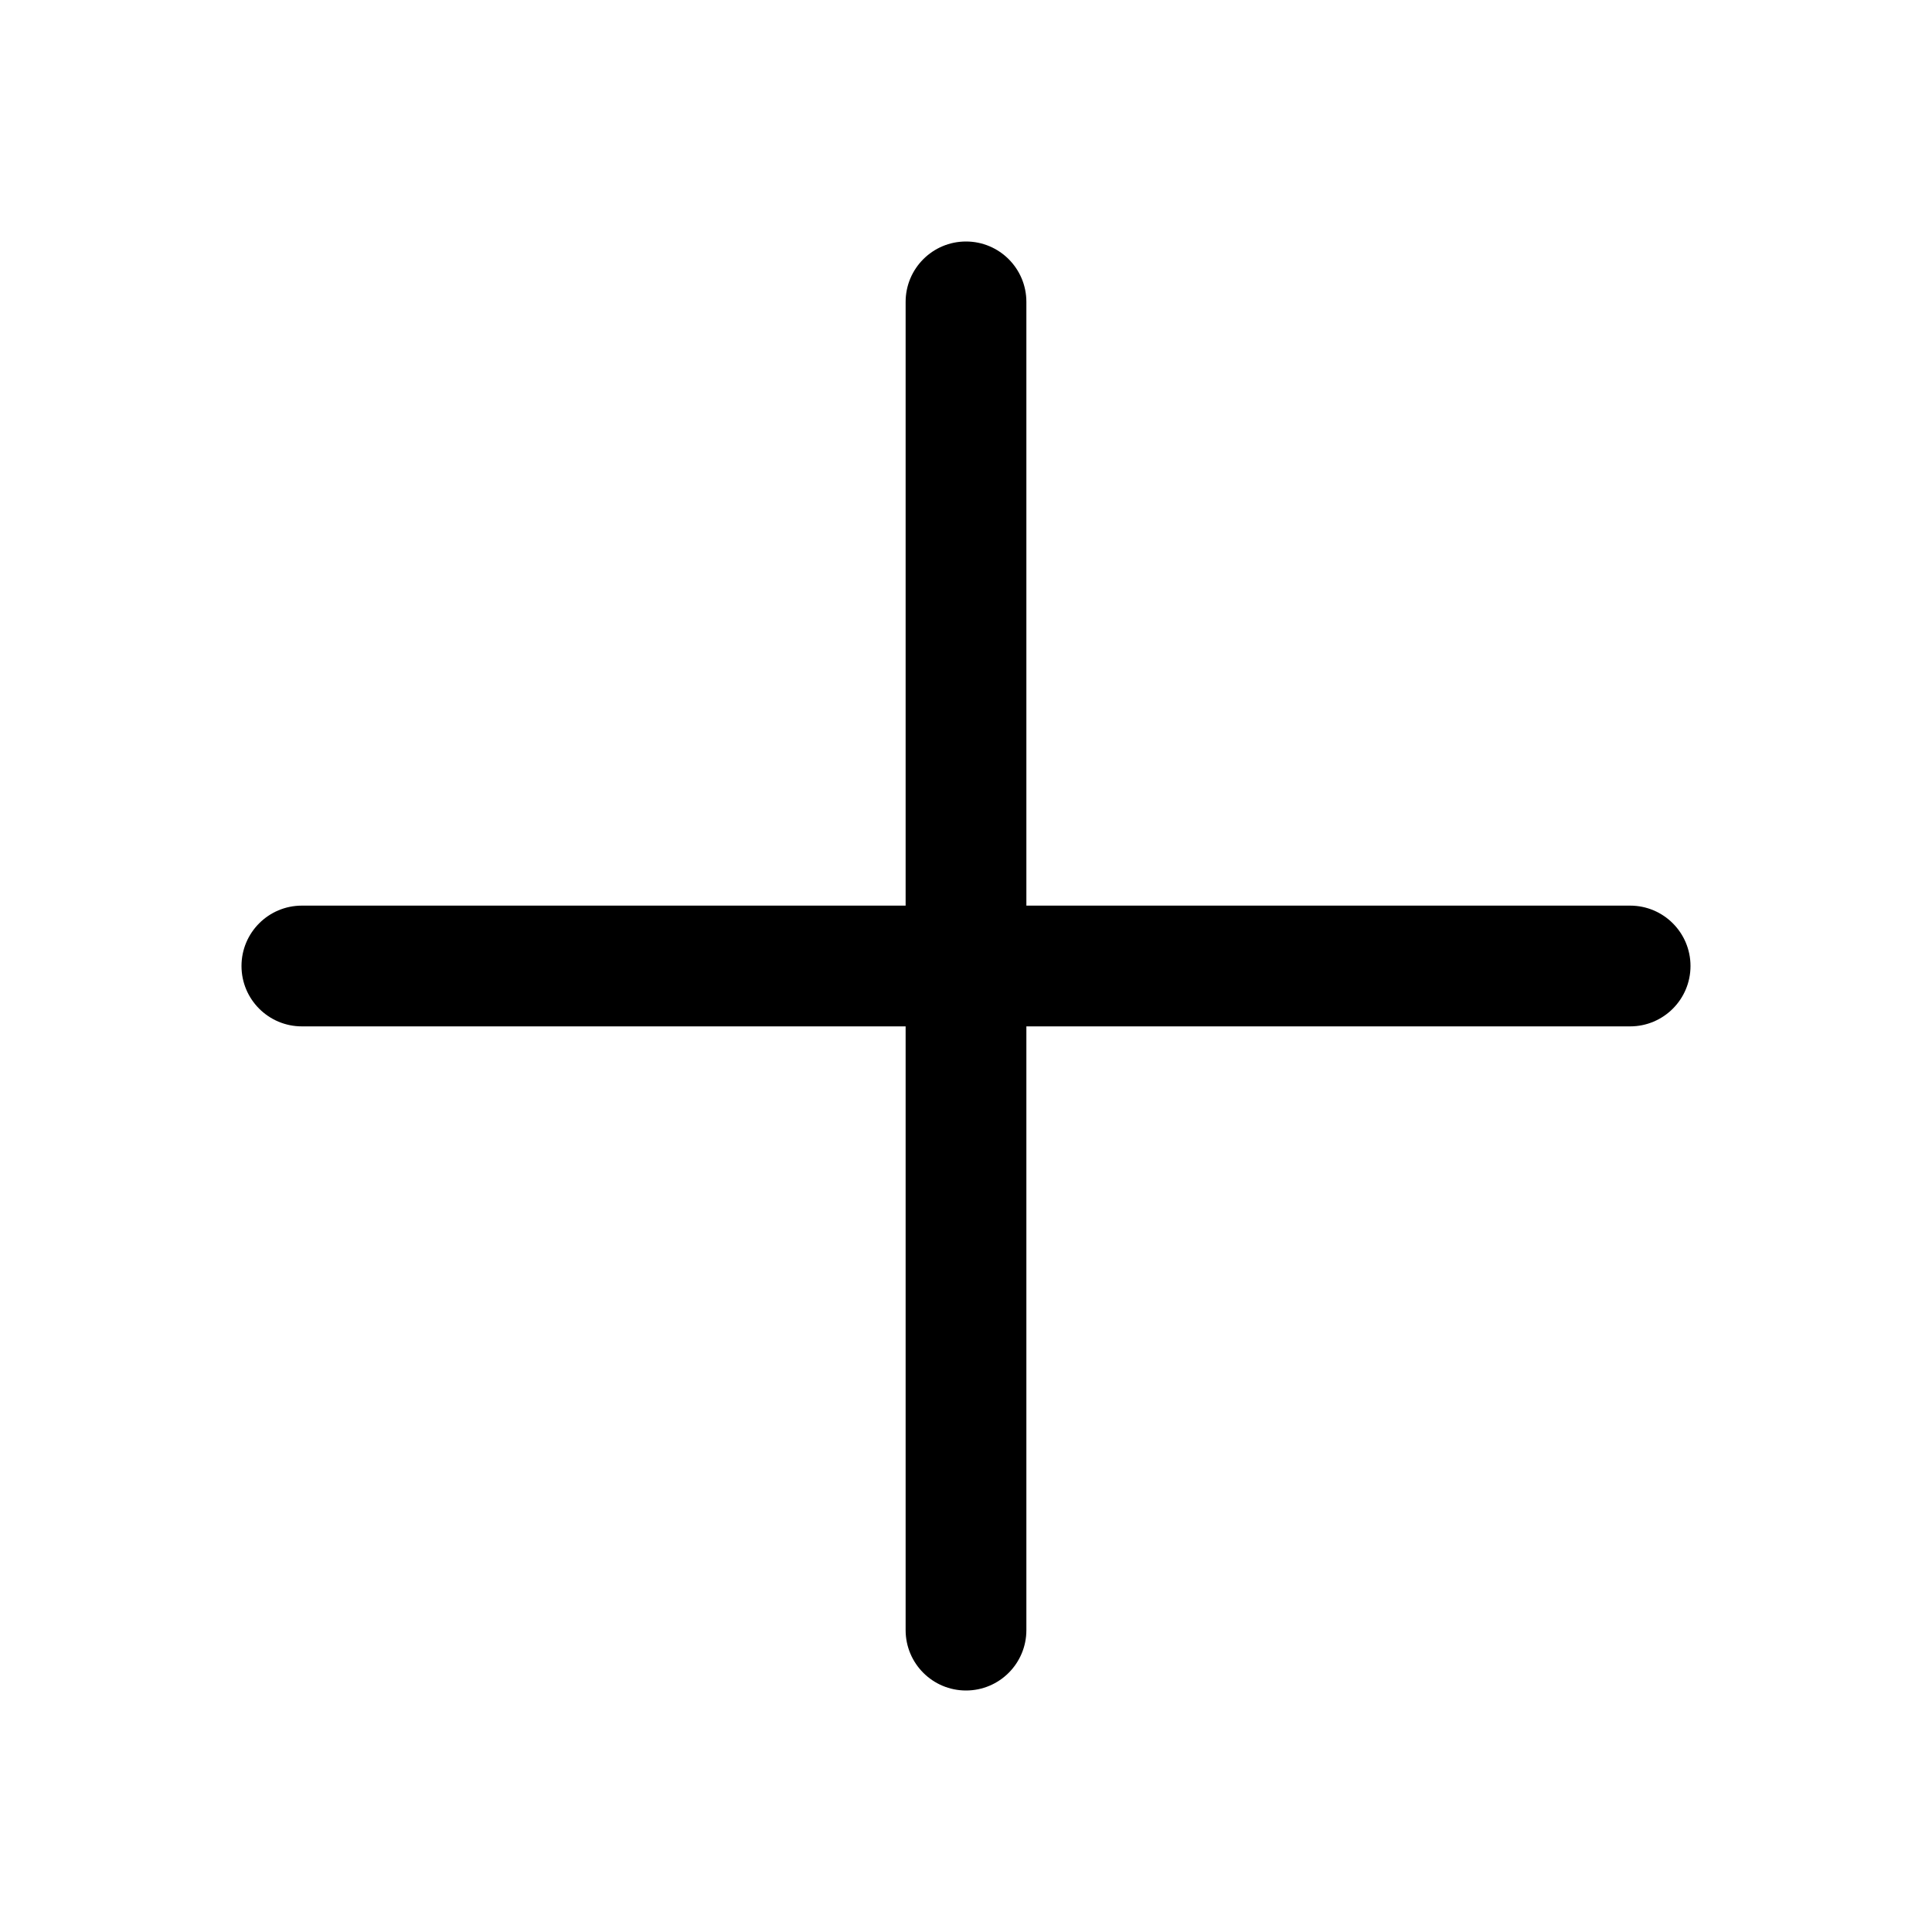
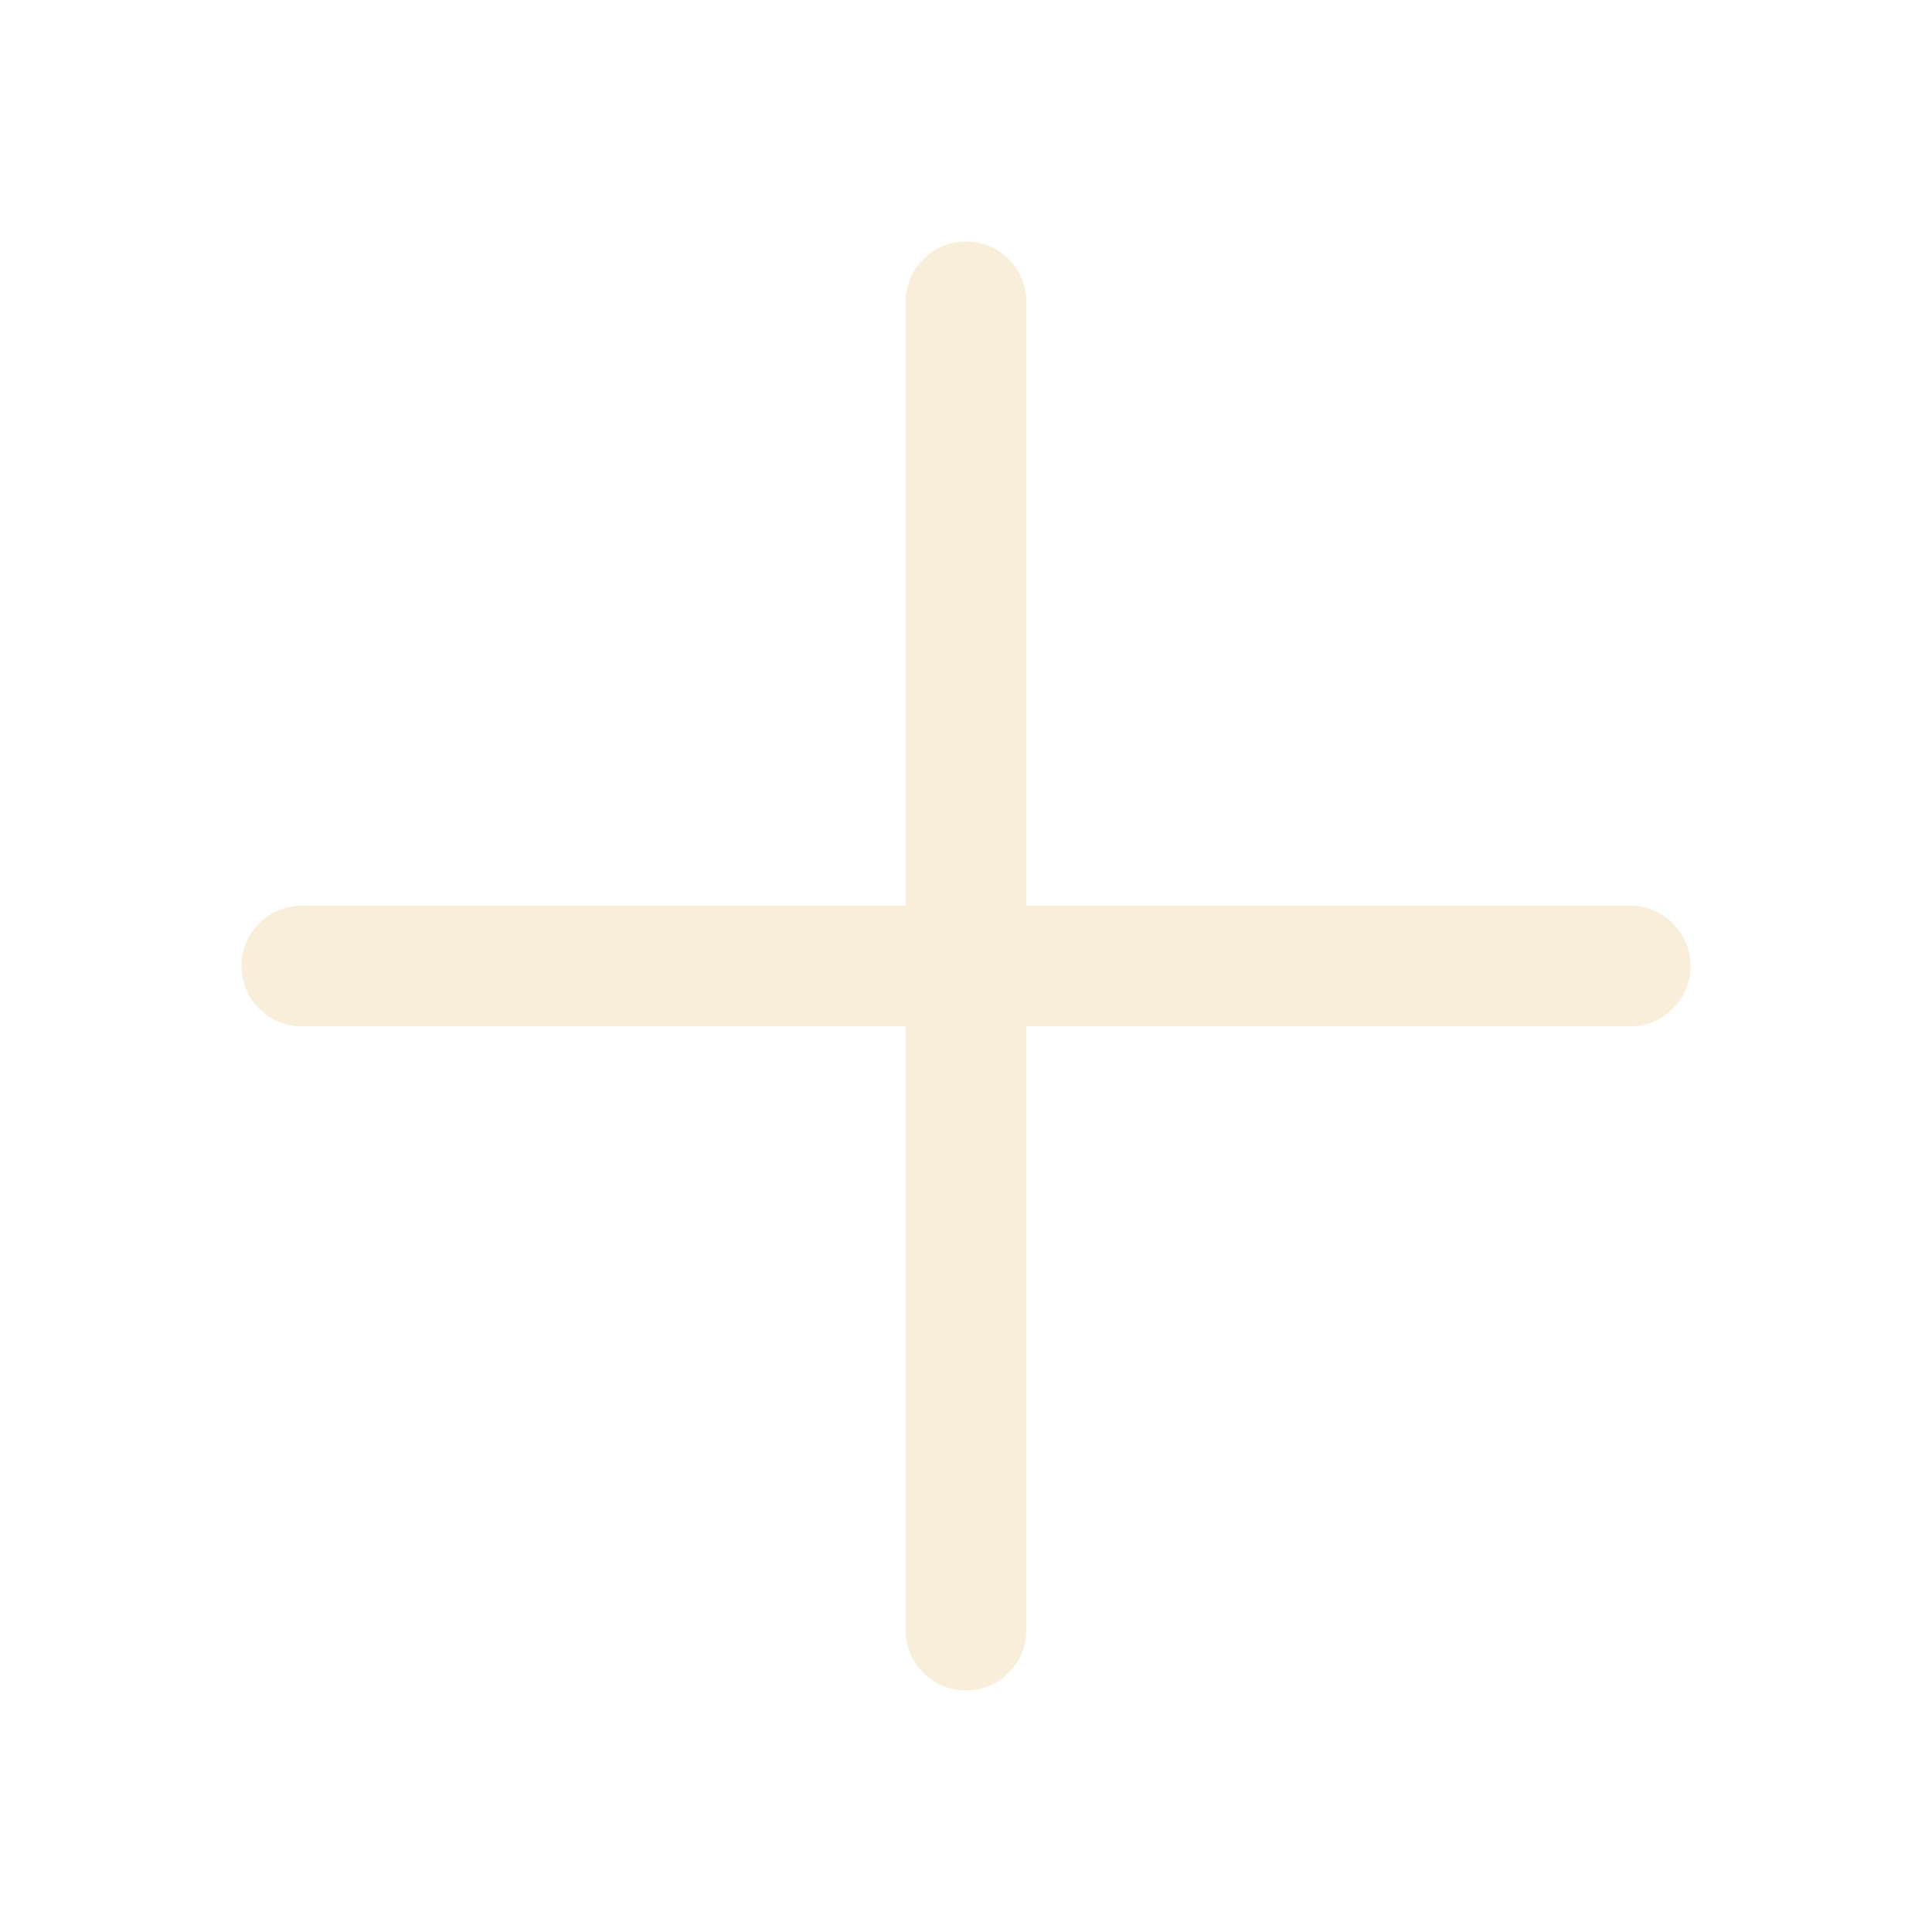
- <svg xmlns="http://www.w3.org/2000/svg" width="32" height="32" fill="#000000" viewBox="0 0 256 256">
+ <svg xmlns="http://www.w3.org/2000/svg" width="32" height="32" fill="#F9EED9" viewBox="0 0 256 256">
  <path d="M224,128a8,8,0,0,1-8,8H136v80a8,8,0,0,1-16,0V136H40a8,8,0,0,1,0-16h80V40a8,8,0,0,1,16,0v80h80A8,8,0,0,1,224,128Z" />
</svg>
